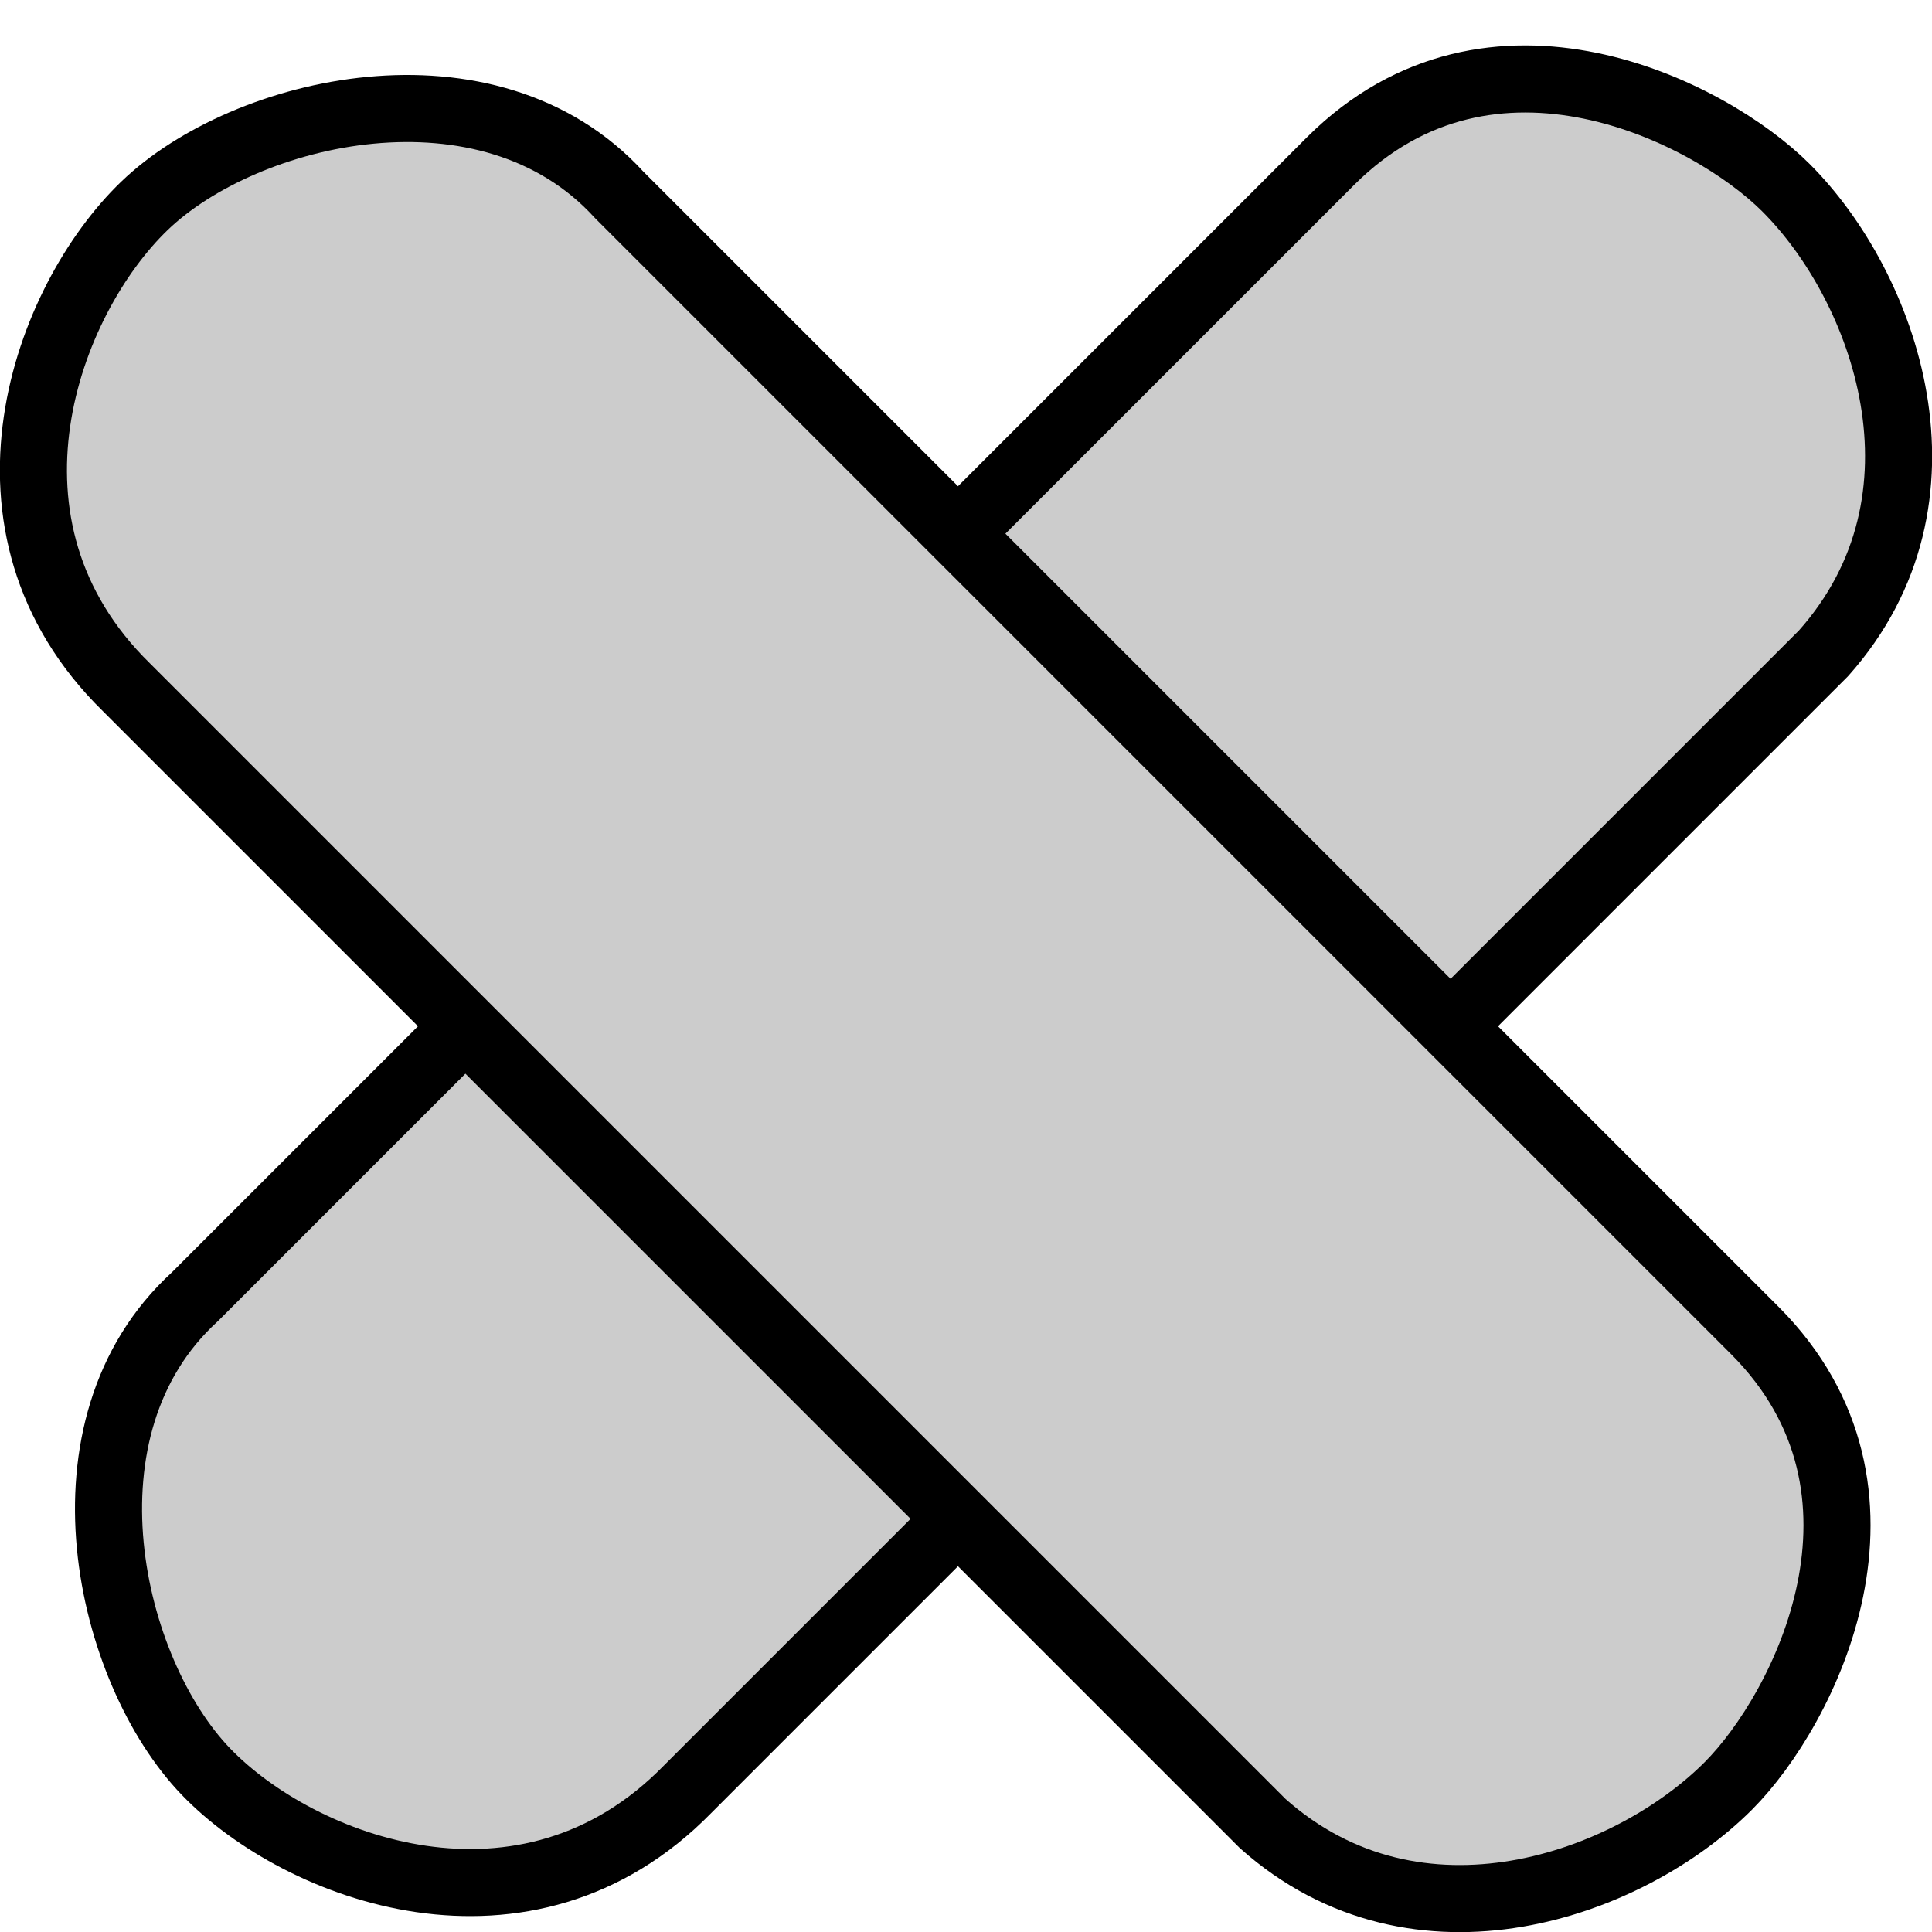
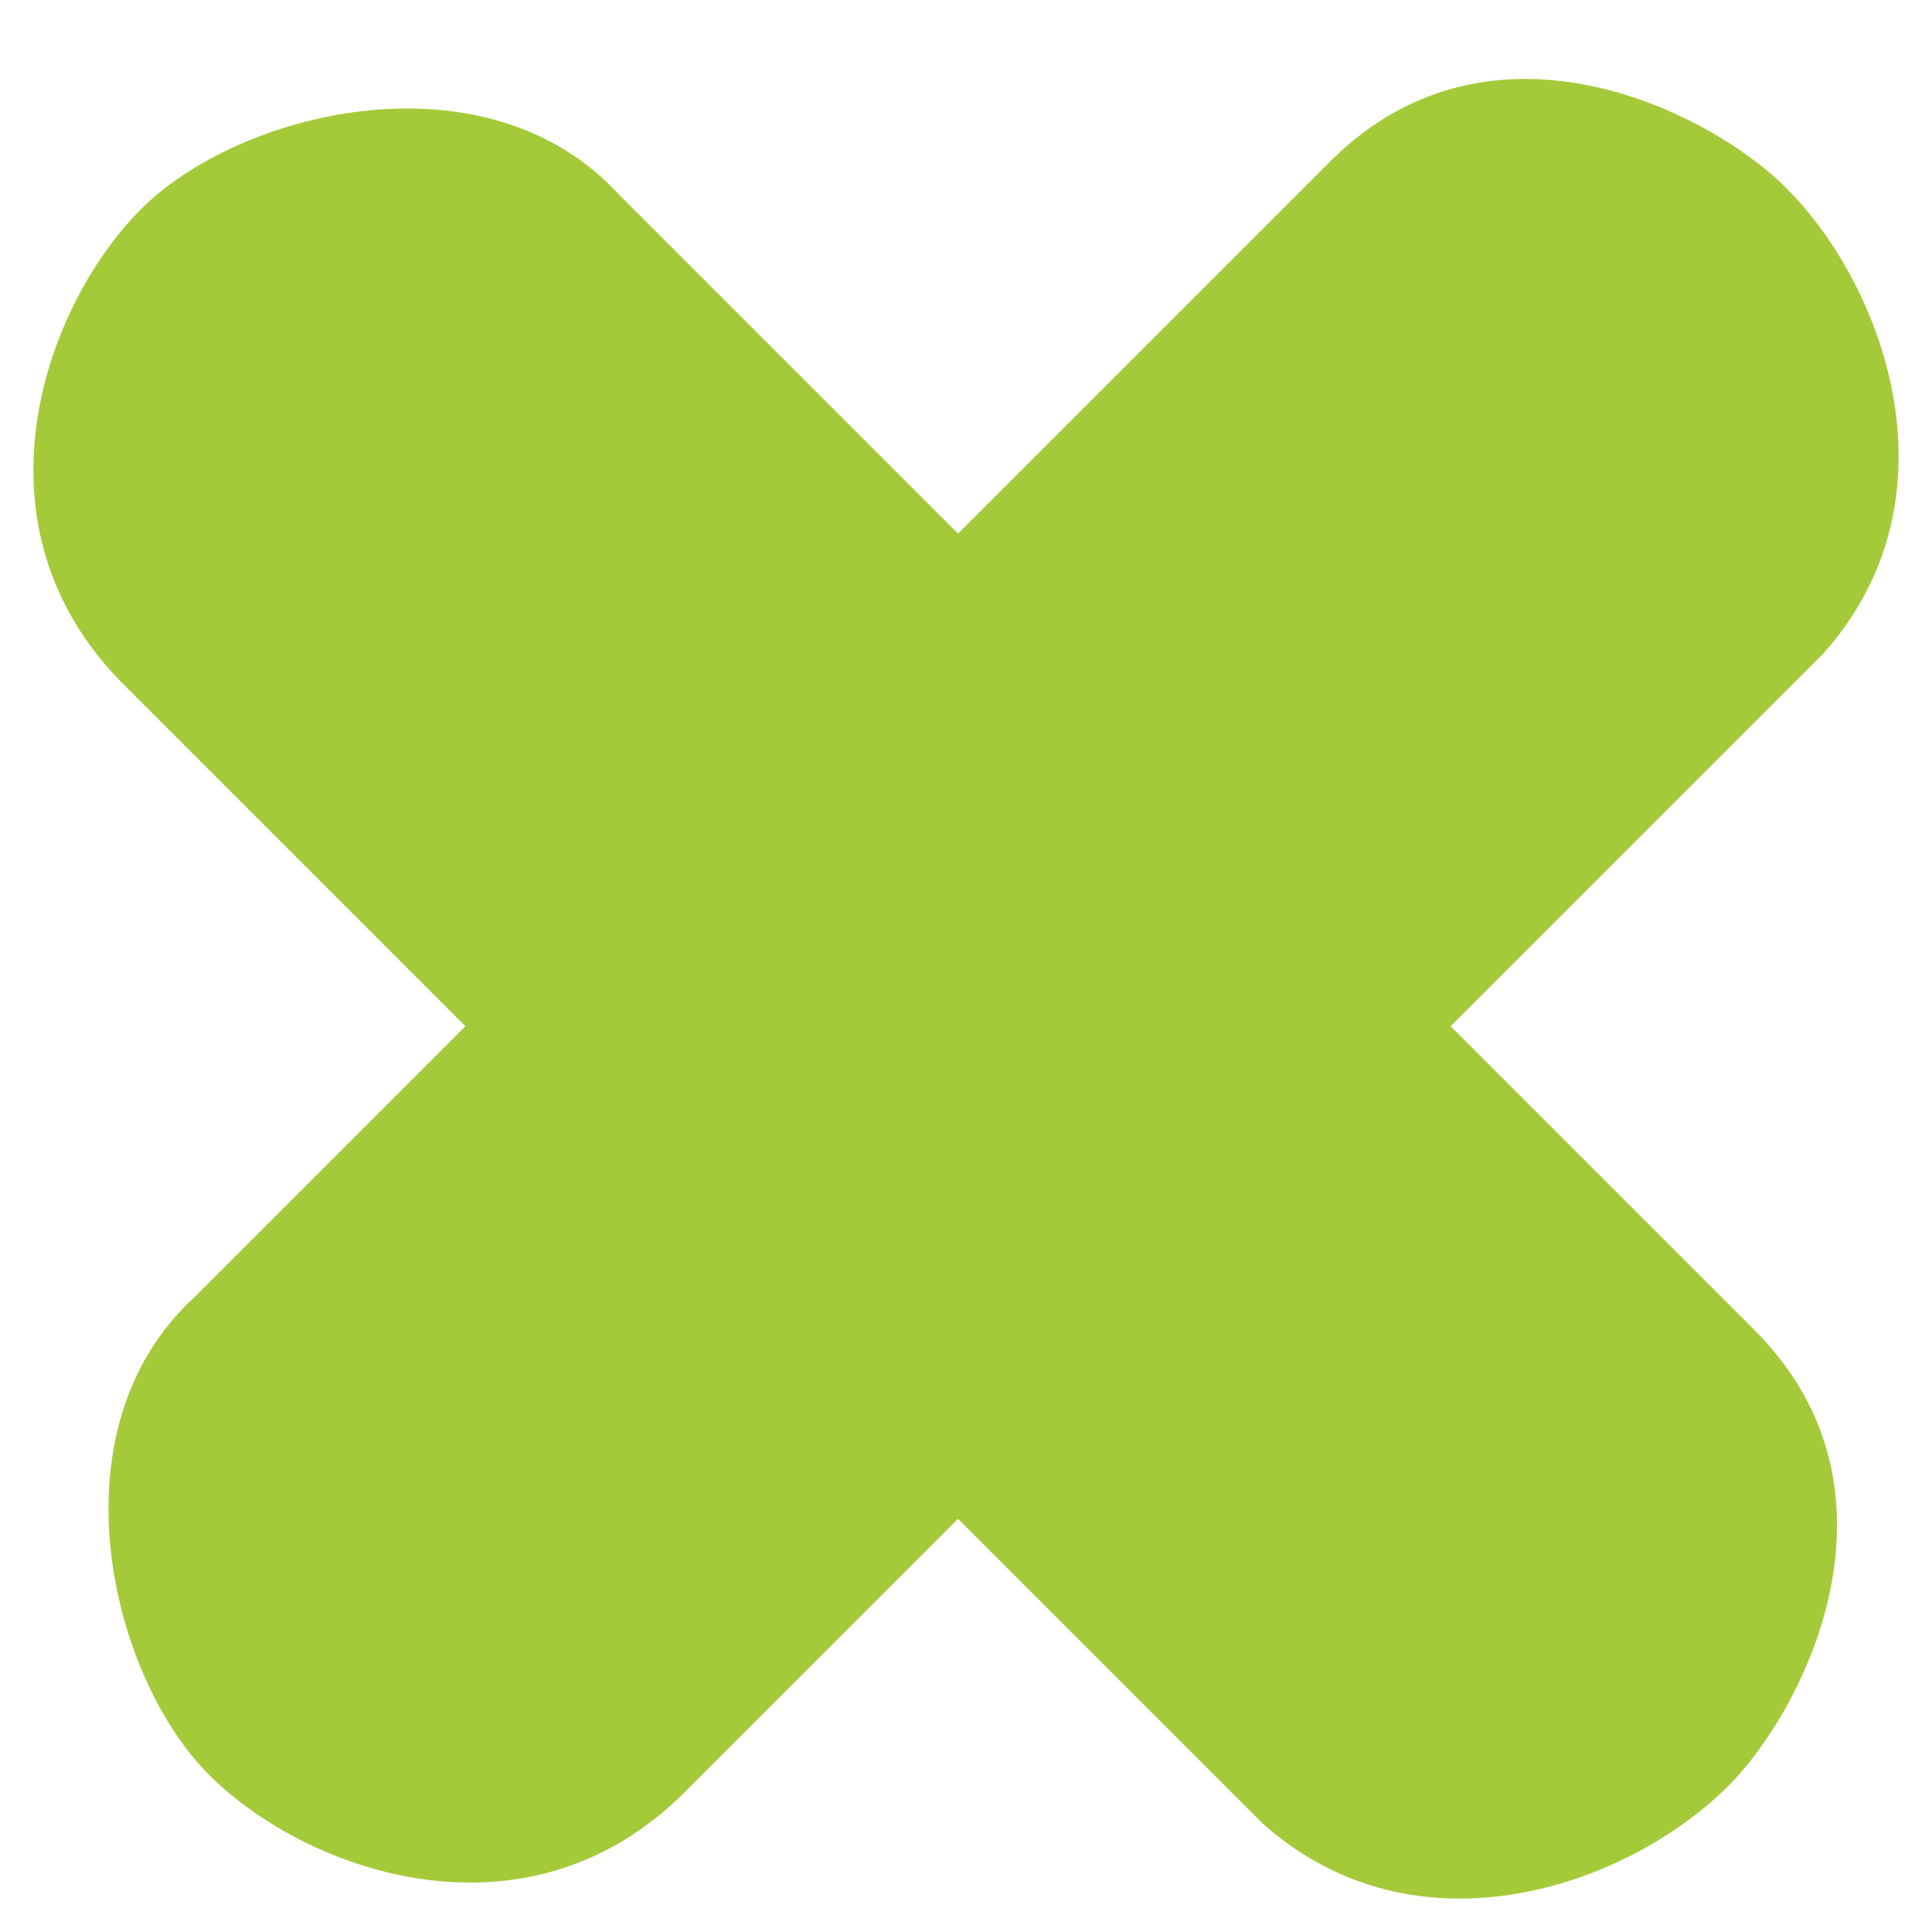
<svg xmlns="http://www.w3.org/2000/svg" id="svg2" width="128" height="128" version="1.0">
  <defs id="defs5">
    <pattern patternUnits="userSpaceOnUse" width="11.504" height="11.844" patternTransform="translate(15.73865,78.53093)" id="pattern3185">
      <g id="g3181" transform="translate(-15.73865,-78.53093)">
        <rect ry="2.182" y="68.1" x="-47.118" height="5.434" width="5.434" id="rect3047" style="fill:#808080;fill-opacity:1;fill-rule:evenodd;stroke:#000000;stroke-width:0;stroke-linecap:round;stroke-linejoin:round;marker:none;marker-start:none;marker-mid:none;marker-end:none;stroke-miterlimit:4;stroke-dasharray:none;stroke-dashoffset:0;stroke-opacity:1;visibility:visible;display:inline;overflow:visible;enable-background:accumulate" transform="matrix(0.7071068,-0.7071068,0.7071068,0.7071068,0,0)" />
        <rect transform="matrix(0.7071068,-0.7071068,0.7071068,0.7071068,0,0)" style="fill:#808080;fill-opacity:1;fill-rule:evenodd;stroke:#000000;stroke-width:0;stroke-linecap:round;stroke-linejoin:round;marker:none;marker-start:none;marker-mid:none;marker-end:none;stroke-miterlimit:4;stroke-dasharray:none;stroke-dashoffset:0;stroke-opacity:1;visibility:visible;display:inline;overflow:visible;enable-background:accumulate" id="rect3087" width="5.434" height="5.434" x="-47.358" y="76.292" ry="2.182" />
      </g>
    </pattern>
    <pattern patternUnits="userSpaceOnUse" width="7.321" height="7.321" patternTransform="translate(2.8868,82.83007)" id="pattern3217">
      <g transform="matrix(0.5590771,0,0,0.5590771,-1.613944,-46.3084)" id="g3213">
        <path style="opacity:1;fill:#b3b3b3;fill-opacity:1;fill-rule:evenodd;stroke:#000000;stroke-width:0;stroke-linecap:round;stroke-linejoin:round;marker:none;marker-start:none;marker-mid:none;marker-end:none;stroke-miterlimit:4;stroke-dasharray:none;stroke-dashoffset:0;stroke-opacity:1;visibility:visible;display:inline;overflow:visible;enable-background:accumulate" id="path3209" d="M 9.34,86.056 A 3.226,3.226 0 0 1 6.113,89.283 3.226,3.226 0 0 1 2.887,86.056 3.226,3.226 0 0 1 6.113,82.83 3.226,3.226 0 0 1 9.34,86.056 Z" />
        <path d="M 9.34,86.056 A 3.226,3.226 0 0 1 6.113,89.283 3.226,3.226 0 0 1 2.887,86.056 3.226,3.226 0 0 1 6.113,82.83 3.226,3.226 0 0 1 9.34,86.056 Z" id="path3211" style="opacity:1;fill:#b3b3b3;fill-opacity:1;fill-rule:evenodd;stroke:#000000;stroke-width:0;stroke-linecap:round;stroke-linejoin:round;marker:none;marker-start:none;marker-mid:none;marker-end:none;stroke-miterlimit:4;stroke-dasharray:none;stroke-dashoffset:0;stroke-opacity:1;visibility:visible;display:inline;overflow:visible;enable-background:accumulate" transform="translate(6.641506,6.641506)" />
      </g>
    </pattern>
  </defs>
  <g id="layer1">
-     <g id="g1562" transform="matrix(1.110898,0,0,1.110898,-10.62782,-8.773587)">
-       <path style="display:inline;overflow:visible;visibility:visible;fill:#cccccc;fill-opacity:1;fill-rule:evenodd;stroke:#000000;stroke-width:4;stroke-linecap:round;stroke-linejoin:round;stroke-miterlimit:4;stroke-dashoffset:0;stroke-opacity:1;marker:none;marker-start:none;marker-mid:none;marker-end:none;enable-background:accumulate" d="m 50.563,114.617 c -9.626,9.839 -23.108,4.759 -28.712,-1.058 -5.796,-6.015 -9.202,-20.525 -0.665,-28.32 L 88.94,17.484 c 9.59,-9.536 22.593,-2.923 27.124,1.592 5.918,5.897 10.506,18.528 2.254,27.786 z" id="path3254" />
-       <path id="rect3026" d="M 17.115,48.894 C 7.276,39.268 12.356,25.786 18.173,20.181 24.188,14.385 38.698,10.979 46.492,19.516 l 67.755,67.755 c 9.536,9.59 2.923,22.593 -1.592,27.124 -5.897,5.918 -18.528,10.506 -27.786,2.254 z" style="display:inline;overflow:visible;visibility:visible;fill:#cccccc;fill-opacity:1;fill-rule:evenodd;stroke:#000000;stroke-width:4;stroke-linecap:round;stroke-linejoin:round;stroke-miterlimit:4;stroke-dashoffset:0;stroke-opacity:1;marker:none;marker-start:none;marker-mid:none;marker-end:none;enable-background:accumulate" />
-     </g>
+     <path style="display:inline;overflow:visible;visibility:visible;fill:#a4ca39;fill-opacity:1;fill-rule:evenodd;marker:none;marker-start:none;marker-mid:none;marker-end:none;enable-background:accumulate;stroke:none;stroke-opacity:1;opacity:1" d="M 45.542,118.554 C 34.849,129.484 19.872,123.841 13.646,117.379 7.207,110.697 3.423,94.577 12.907,85.919 L 88.176,10.65 c 10.653,-10.594 25.099,-3.247 30.132,1.768 6.574,6.551 11.671,20.583 2.504,30.867 z" id="path3254" />
+     <path id="rect3026" d="M 8.385,45.542 C -2.545,34.849 3.098,19.872 9.56,13.646 16.242,7.207 32.362,3.423 41.02,12.907 l 75.269,75.269 c 10.594,10.653 3.247,25.099 -1.768,30.132 -6.551,6.574 -20.583,11.671 -30.867,2.504 z" style="display:inline;overflow:visible;visibility:visible;fill:#a4ca39;fill-opacity:1;fill-rule:evenodd;marker:none;marker-start:none;marker-mid:none;marker-end:none;enable-background:accumulate" />
  </g>
</svg>
